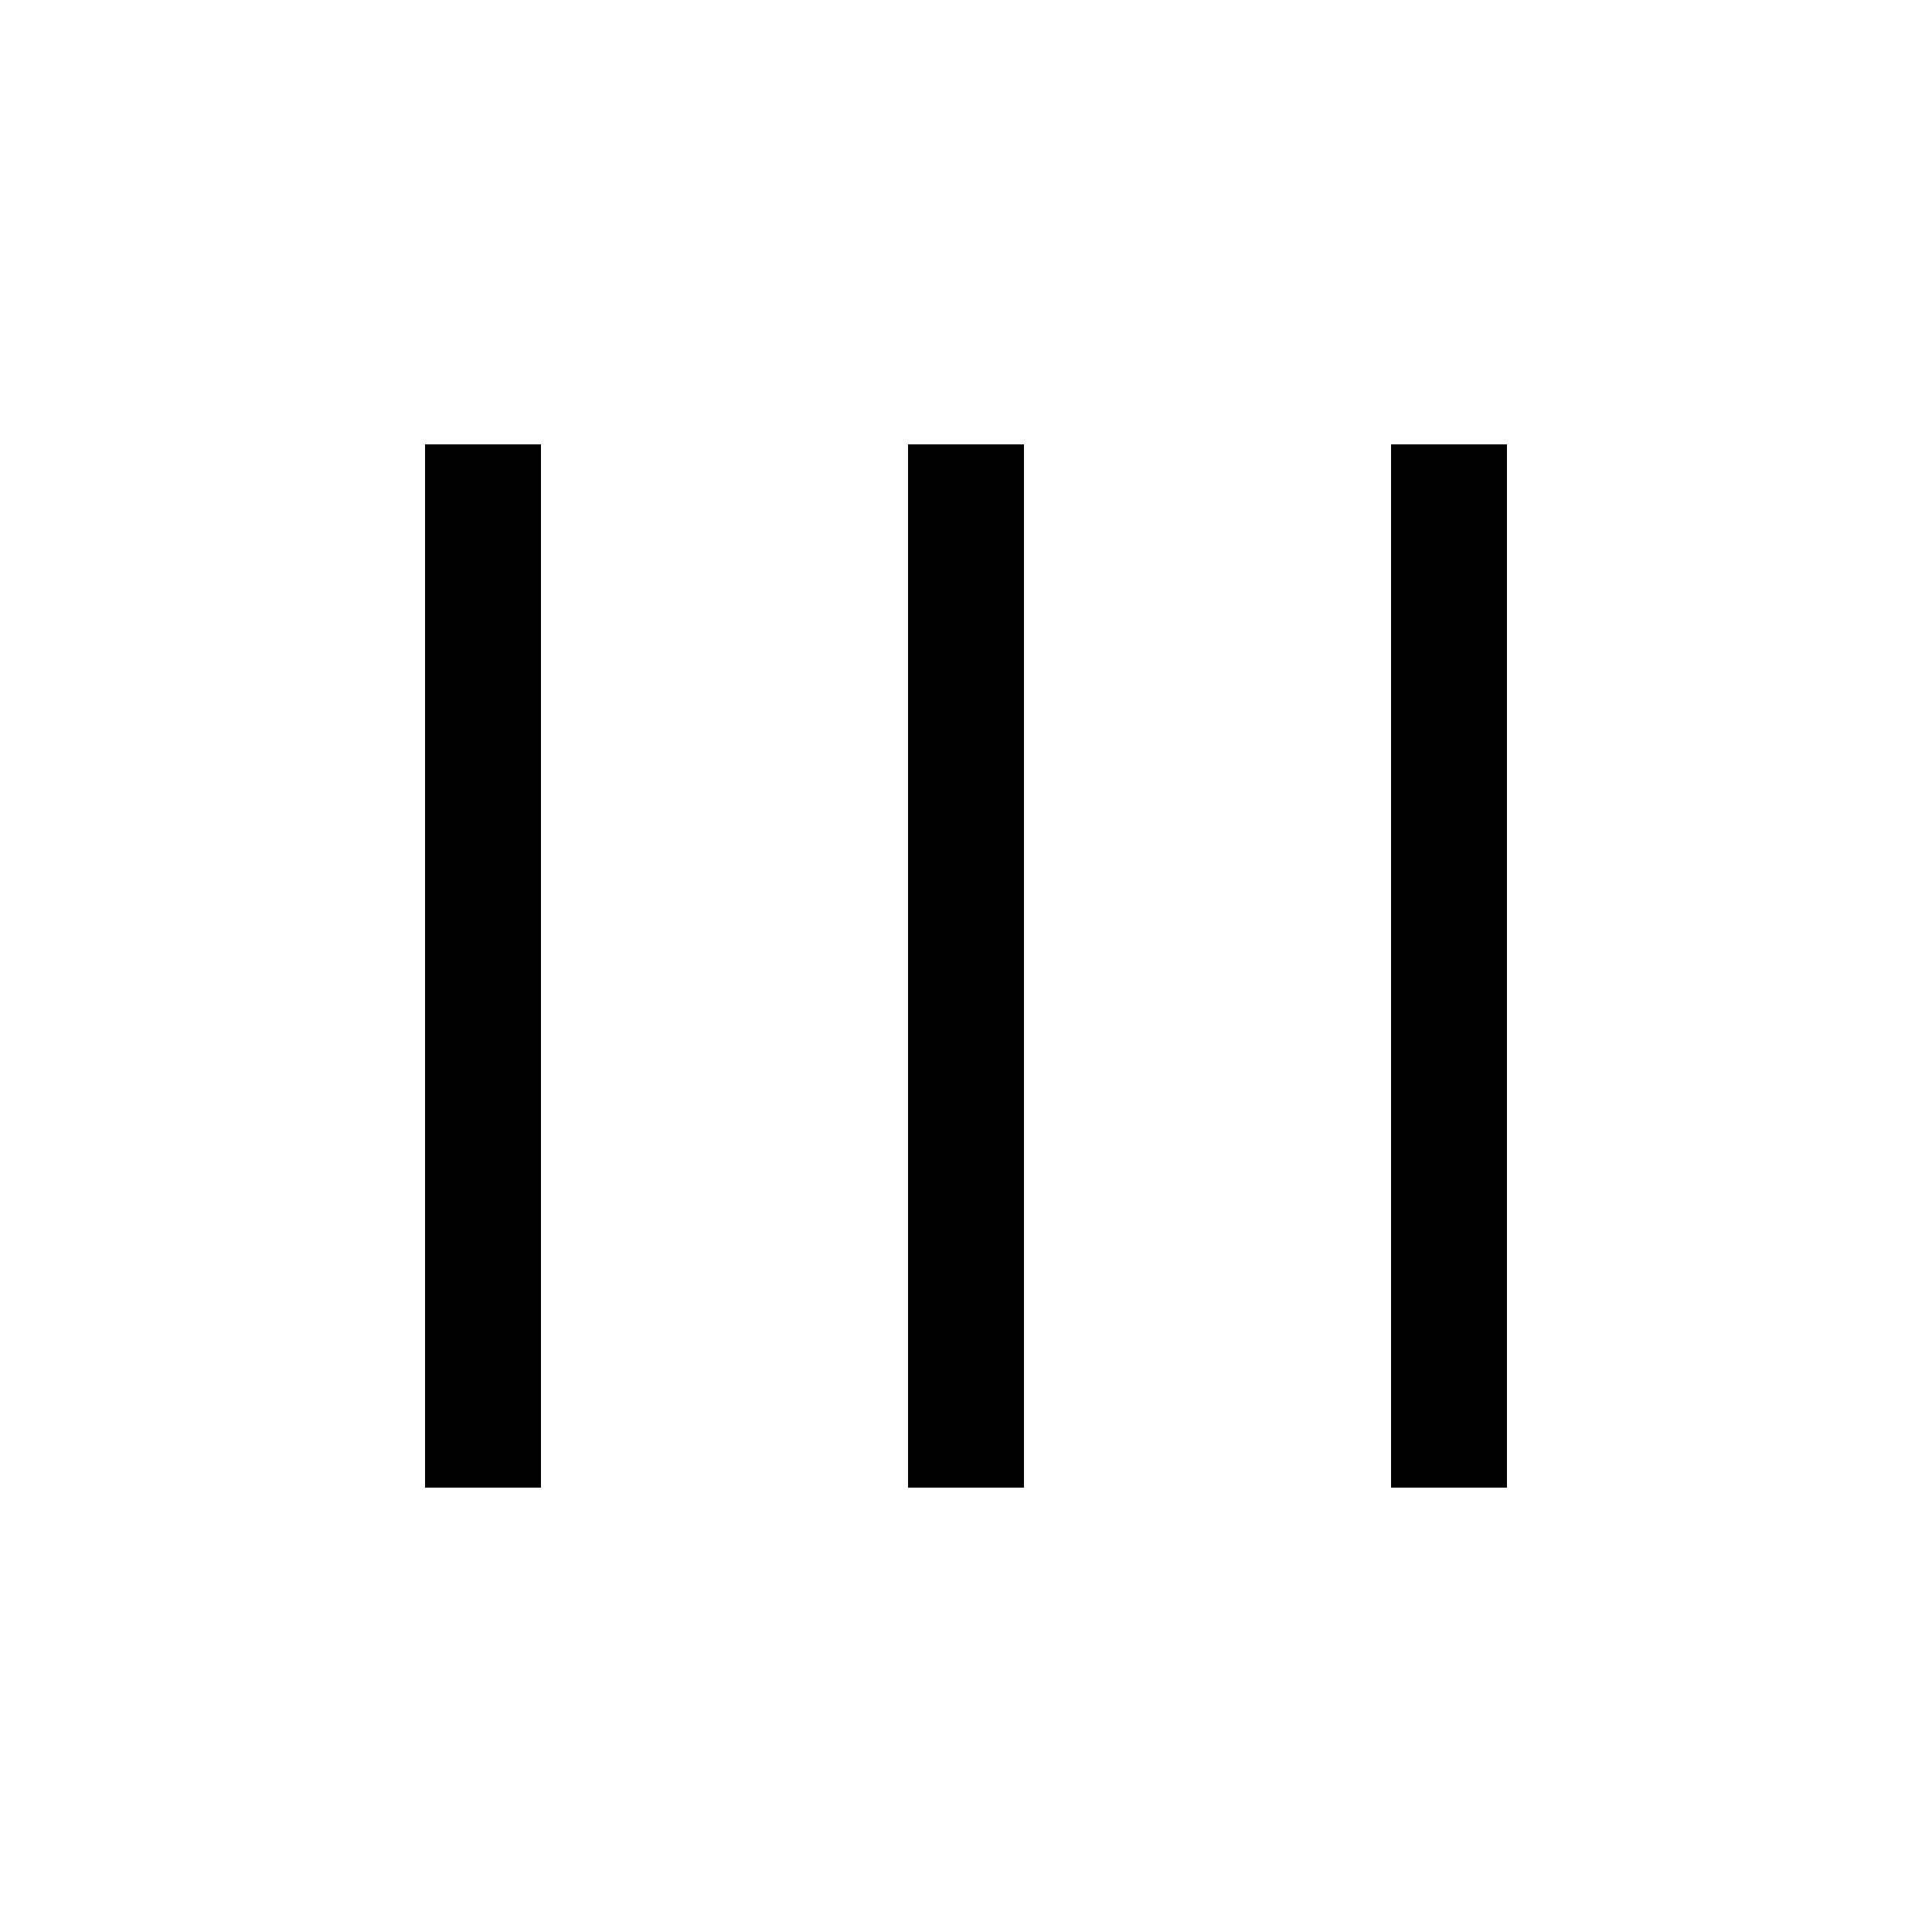
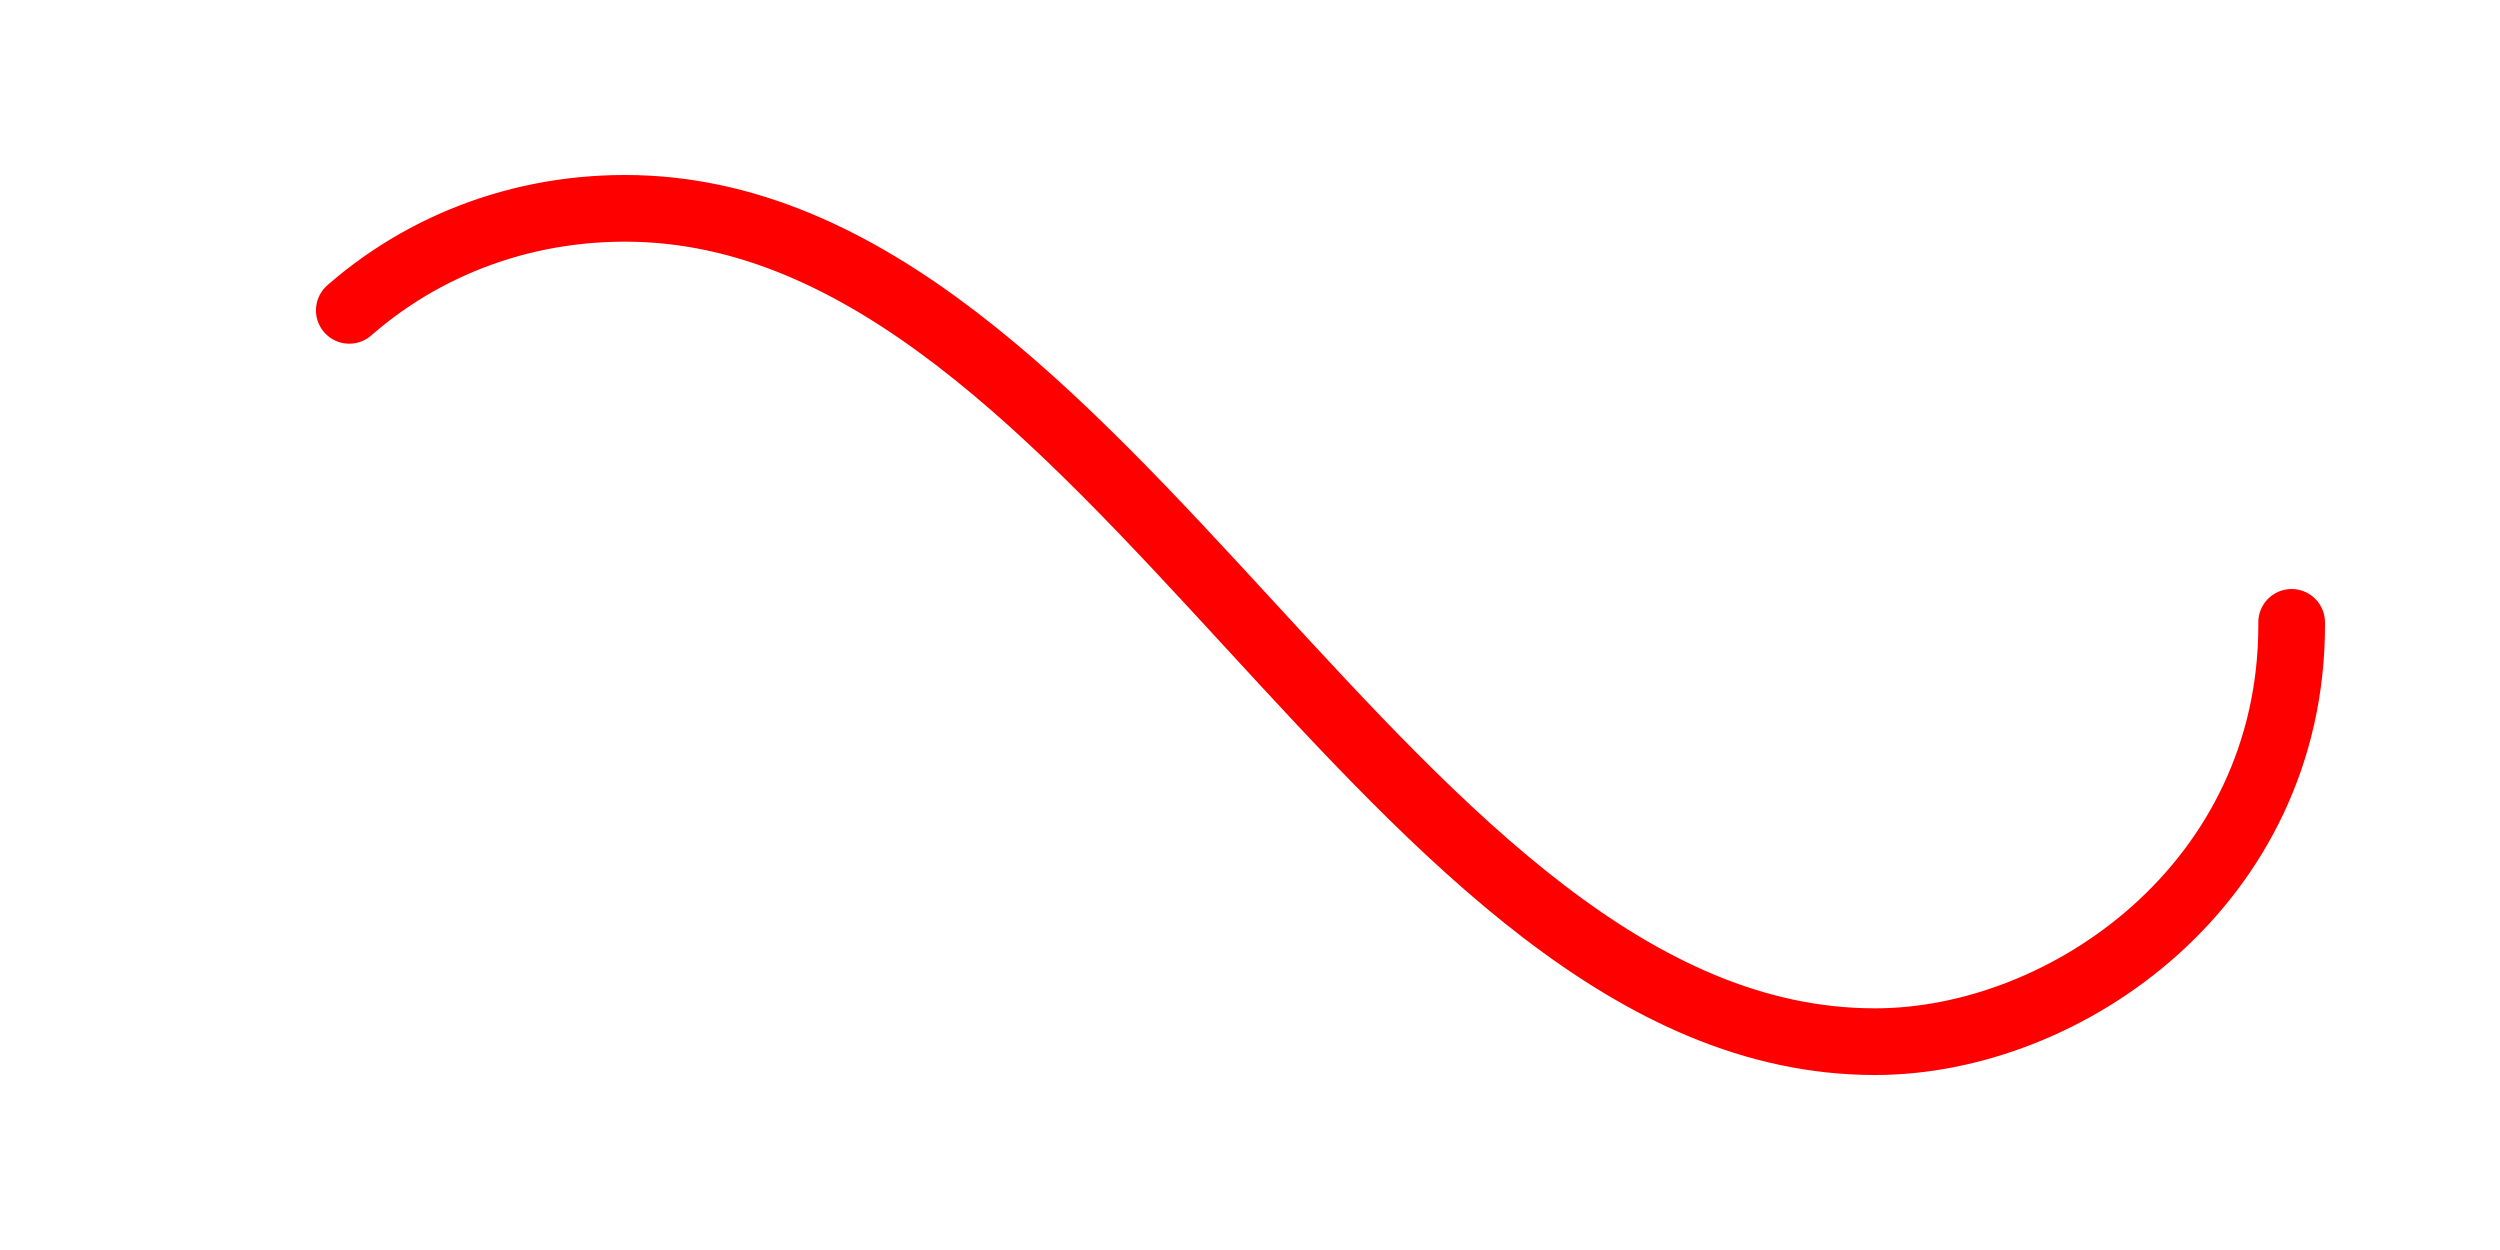
- <svg xmlns="http://www.w3.org/2000/svg" style="margin: auto; background: none; display: block; shape-rendering: auto;" width="200px" height="200px" viewBox="0 0 100 100" preserveAspectRatio="xMidYMid">
-   <rect x="22" y="23" width="6" height="54" fill="#000000">
-     <animate attributeName="y" repeatCount="indefinite" dur="0.426s" calcMode="spline" keyTimes="0;0.5;1" values="-4;23;23" keySplines="0 0.5 0.5 1;0 0.5 0.5 1" begin="-0.085s" />
-     <animate attributeName="height" repeatCount="indefinite" dur="0.426s" calcMode="spline" keyTimes="0;0.5;1" values="108;54;54" keySplines="0 0.5 0.5 1;0 0.5 0.5 1" begin="-0.085s" />
-   </rect>
-   <rect x="47" y="23" width="6" height="54" fill="#000000">
-     <animate attributeName="y" repeatCount="indefinite" dur="0.426s" calcMode="spline" keyTimes="0;0.5;1" values="2.75;23;23" keySplines="0 0.5 0.5 1;0 0.5 0.5 1" begin="-0.043s" />
-     <animate attributeName="height" repeatCount="indefinite" dur="0.426s" calcMode="spline" keyTimes="0;0.5;1" values="94.5;54;54" keySplines="0 0.5 0.5 1;0 0.5 0.5 1" begin="-0.043s" />
-   </rect>
-   <rect x="72" y="23" width="6" height="54" fill="#000000">
-     <animate attributeName="y" repeatCount="indefinite" dur="0.426s" calcMode="spline" keyTimes="0;0.5;1" values="2.75;23;23" keySplines="0 0.5 0.5 1;0 0.5 0.5 1" />
-     <animate attributeName="height" repeatCount="indefinite" dur="0.426s" calcMode="spline" keyTimes="0;0.5;1" values="94.5;54;54" keySplines="0 0.5 0.5 1;0 0.5 0.5 1" />
-   </rect>
+ <svg xmlns="http://www.w3.org/2000/svg" viewBox="0 0 300 150">
+   <path fill="none" stroke="#FF0000" stroke-width="8" stroke-linecap="round" stroke-dasharray="300 385" stroke-dashoffset="0" d="M275 75c0 31-27 50-50 50-58 0-92-100-150-100-28 0-50 22-50 50s23 50 50 50c58 0 92-100 150-100 24 0 50 19 50 50Z">
+     <animate attributeName="stroke-dashoffset" calcMode="spline" dur="2" values="685;-685" keySplines="0 0 1 1" repeatCount="indefinite" />
+   </path>
</svg>
